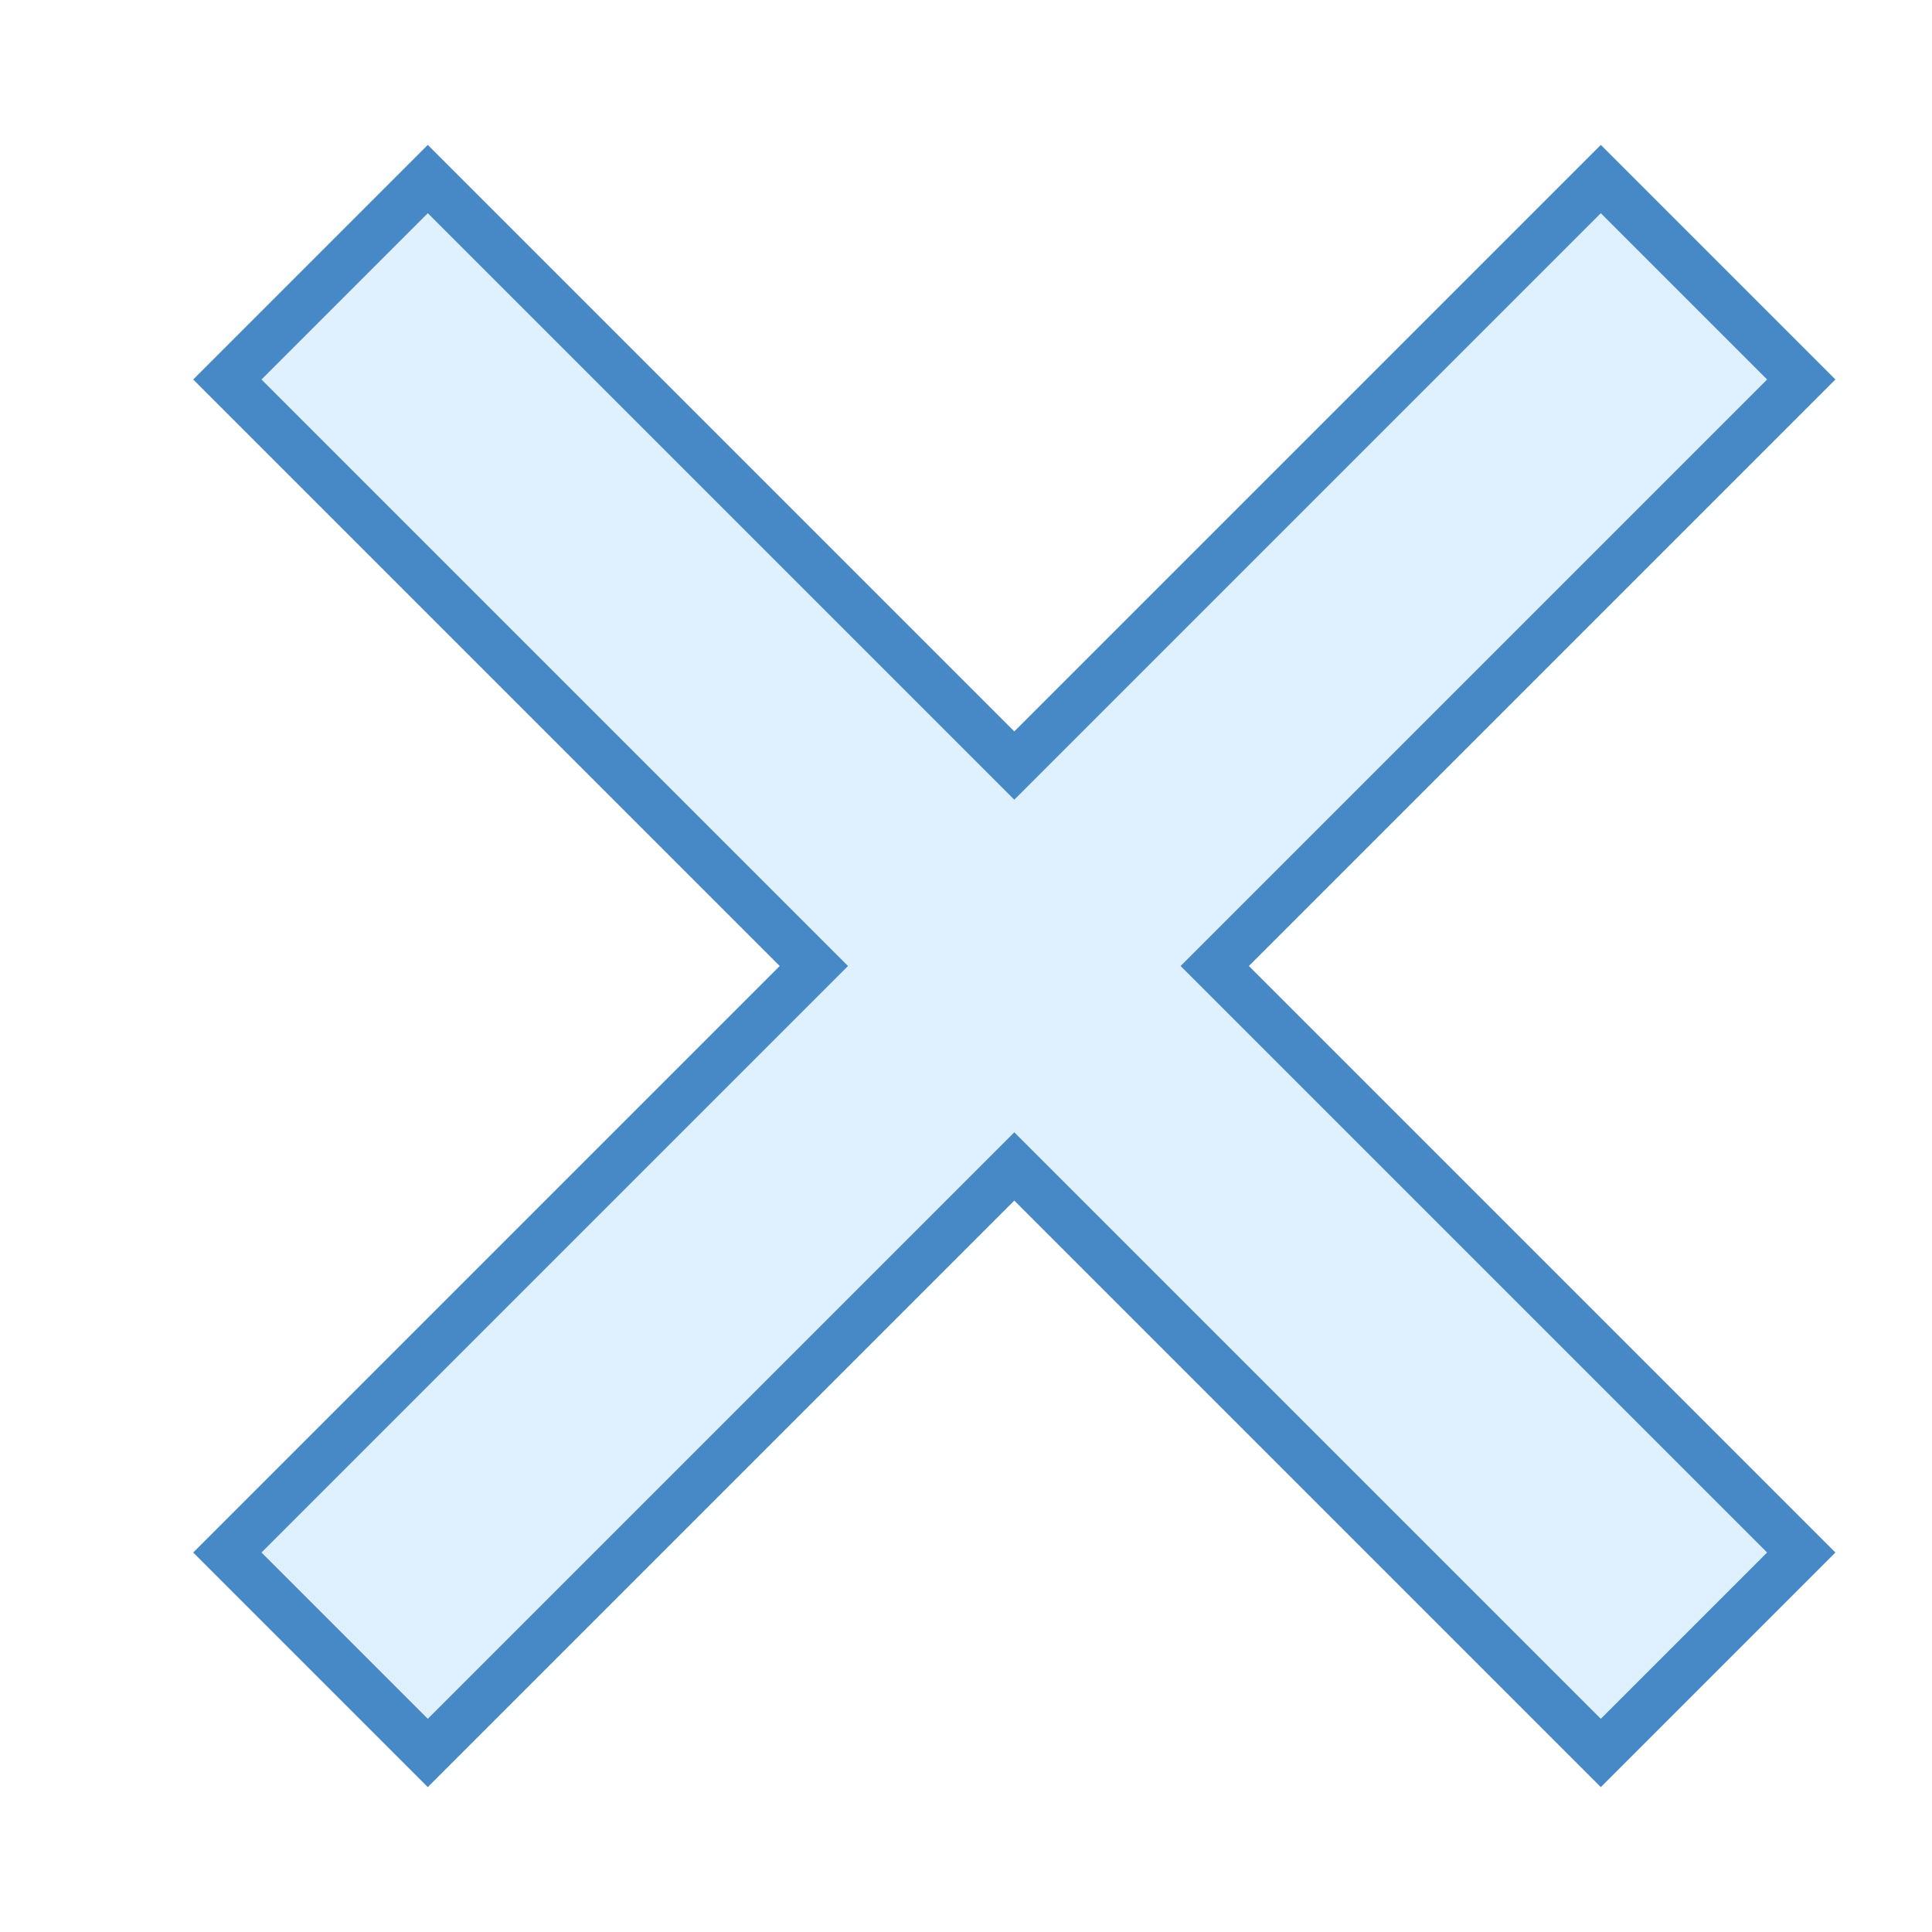
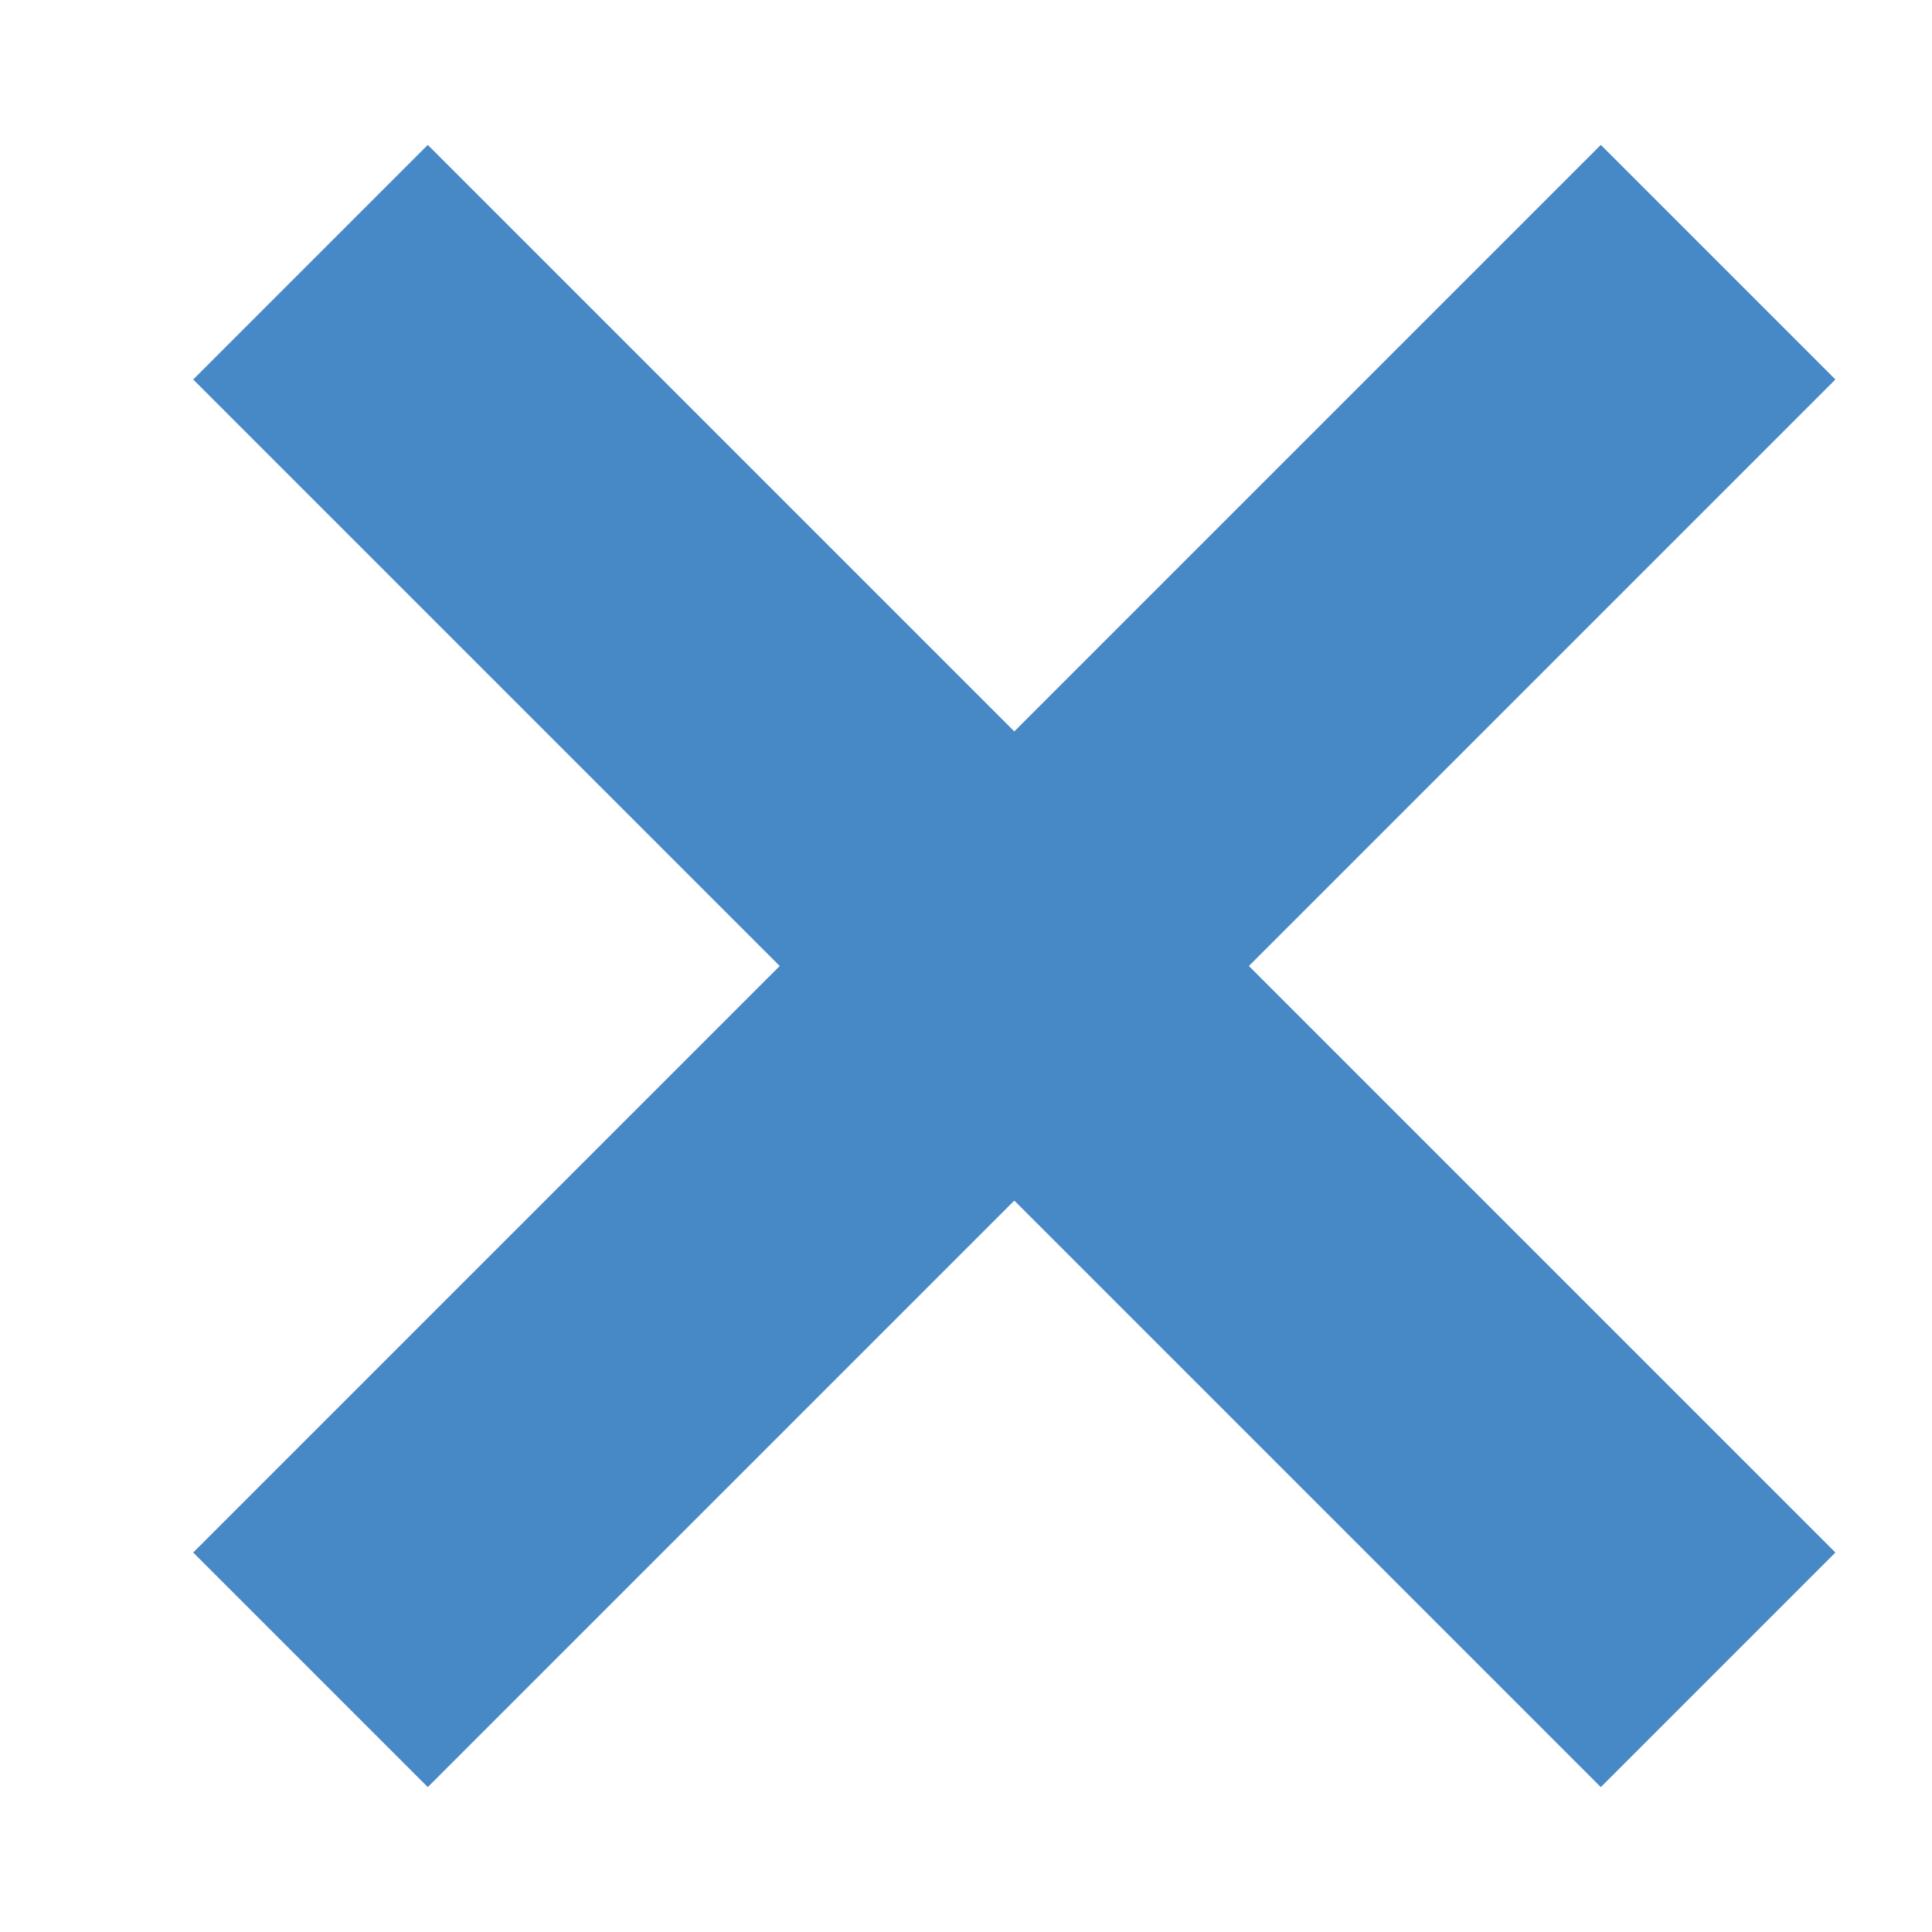
<svg xmlns="http://www.w3.org/2000/svg" viewBox="0 0 40 40" width="40px" height="40px">
-   <path fill="#dff0fe" d="M21 24.15L8.857 36.293 4.707 32.143 16.85 20 4.707 7.857 8.857 3.707 21 15.85 33.143 3.707 37.293 7.857 25.15 20 37.293 32.143 33.143 36.293z" />
+   <path fill="#4788c7" d="M21 24.15L8.857 36.293 4.707 32.143 16.85 20 4.707 7.857 8.857 3.707 21 15.85 33.143 3.707 37.293 7.857 25.15 20 37.293 32.143 33.143 36.293z" />
  <path fill="#4788c7" d="M33.143,4.414l3.443,3.443L25.15,19.293L24.443,20l0.707,0.707l11.436,11.436l-3.443,3.443 L21.707,24.15L21,23.443l-0.707,0.707L8.857,35.586l-3.443-3.443L16.85,20.707L17.557,20l-0.707-0.707L5.414,7.857l3.443-3.443 L20.293,15.85L21,16.557l0.707-0.707L33.143,4.414 M33.143,3L21,15.143L8.857,3L4,7.857L16.143,20L4,32.143L8.857,37L21,24.857 L33.143,37L38,32.143L25.857,20L38,7.857L33.143,3L33.143,3z" />
</svg>
